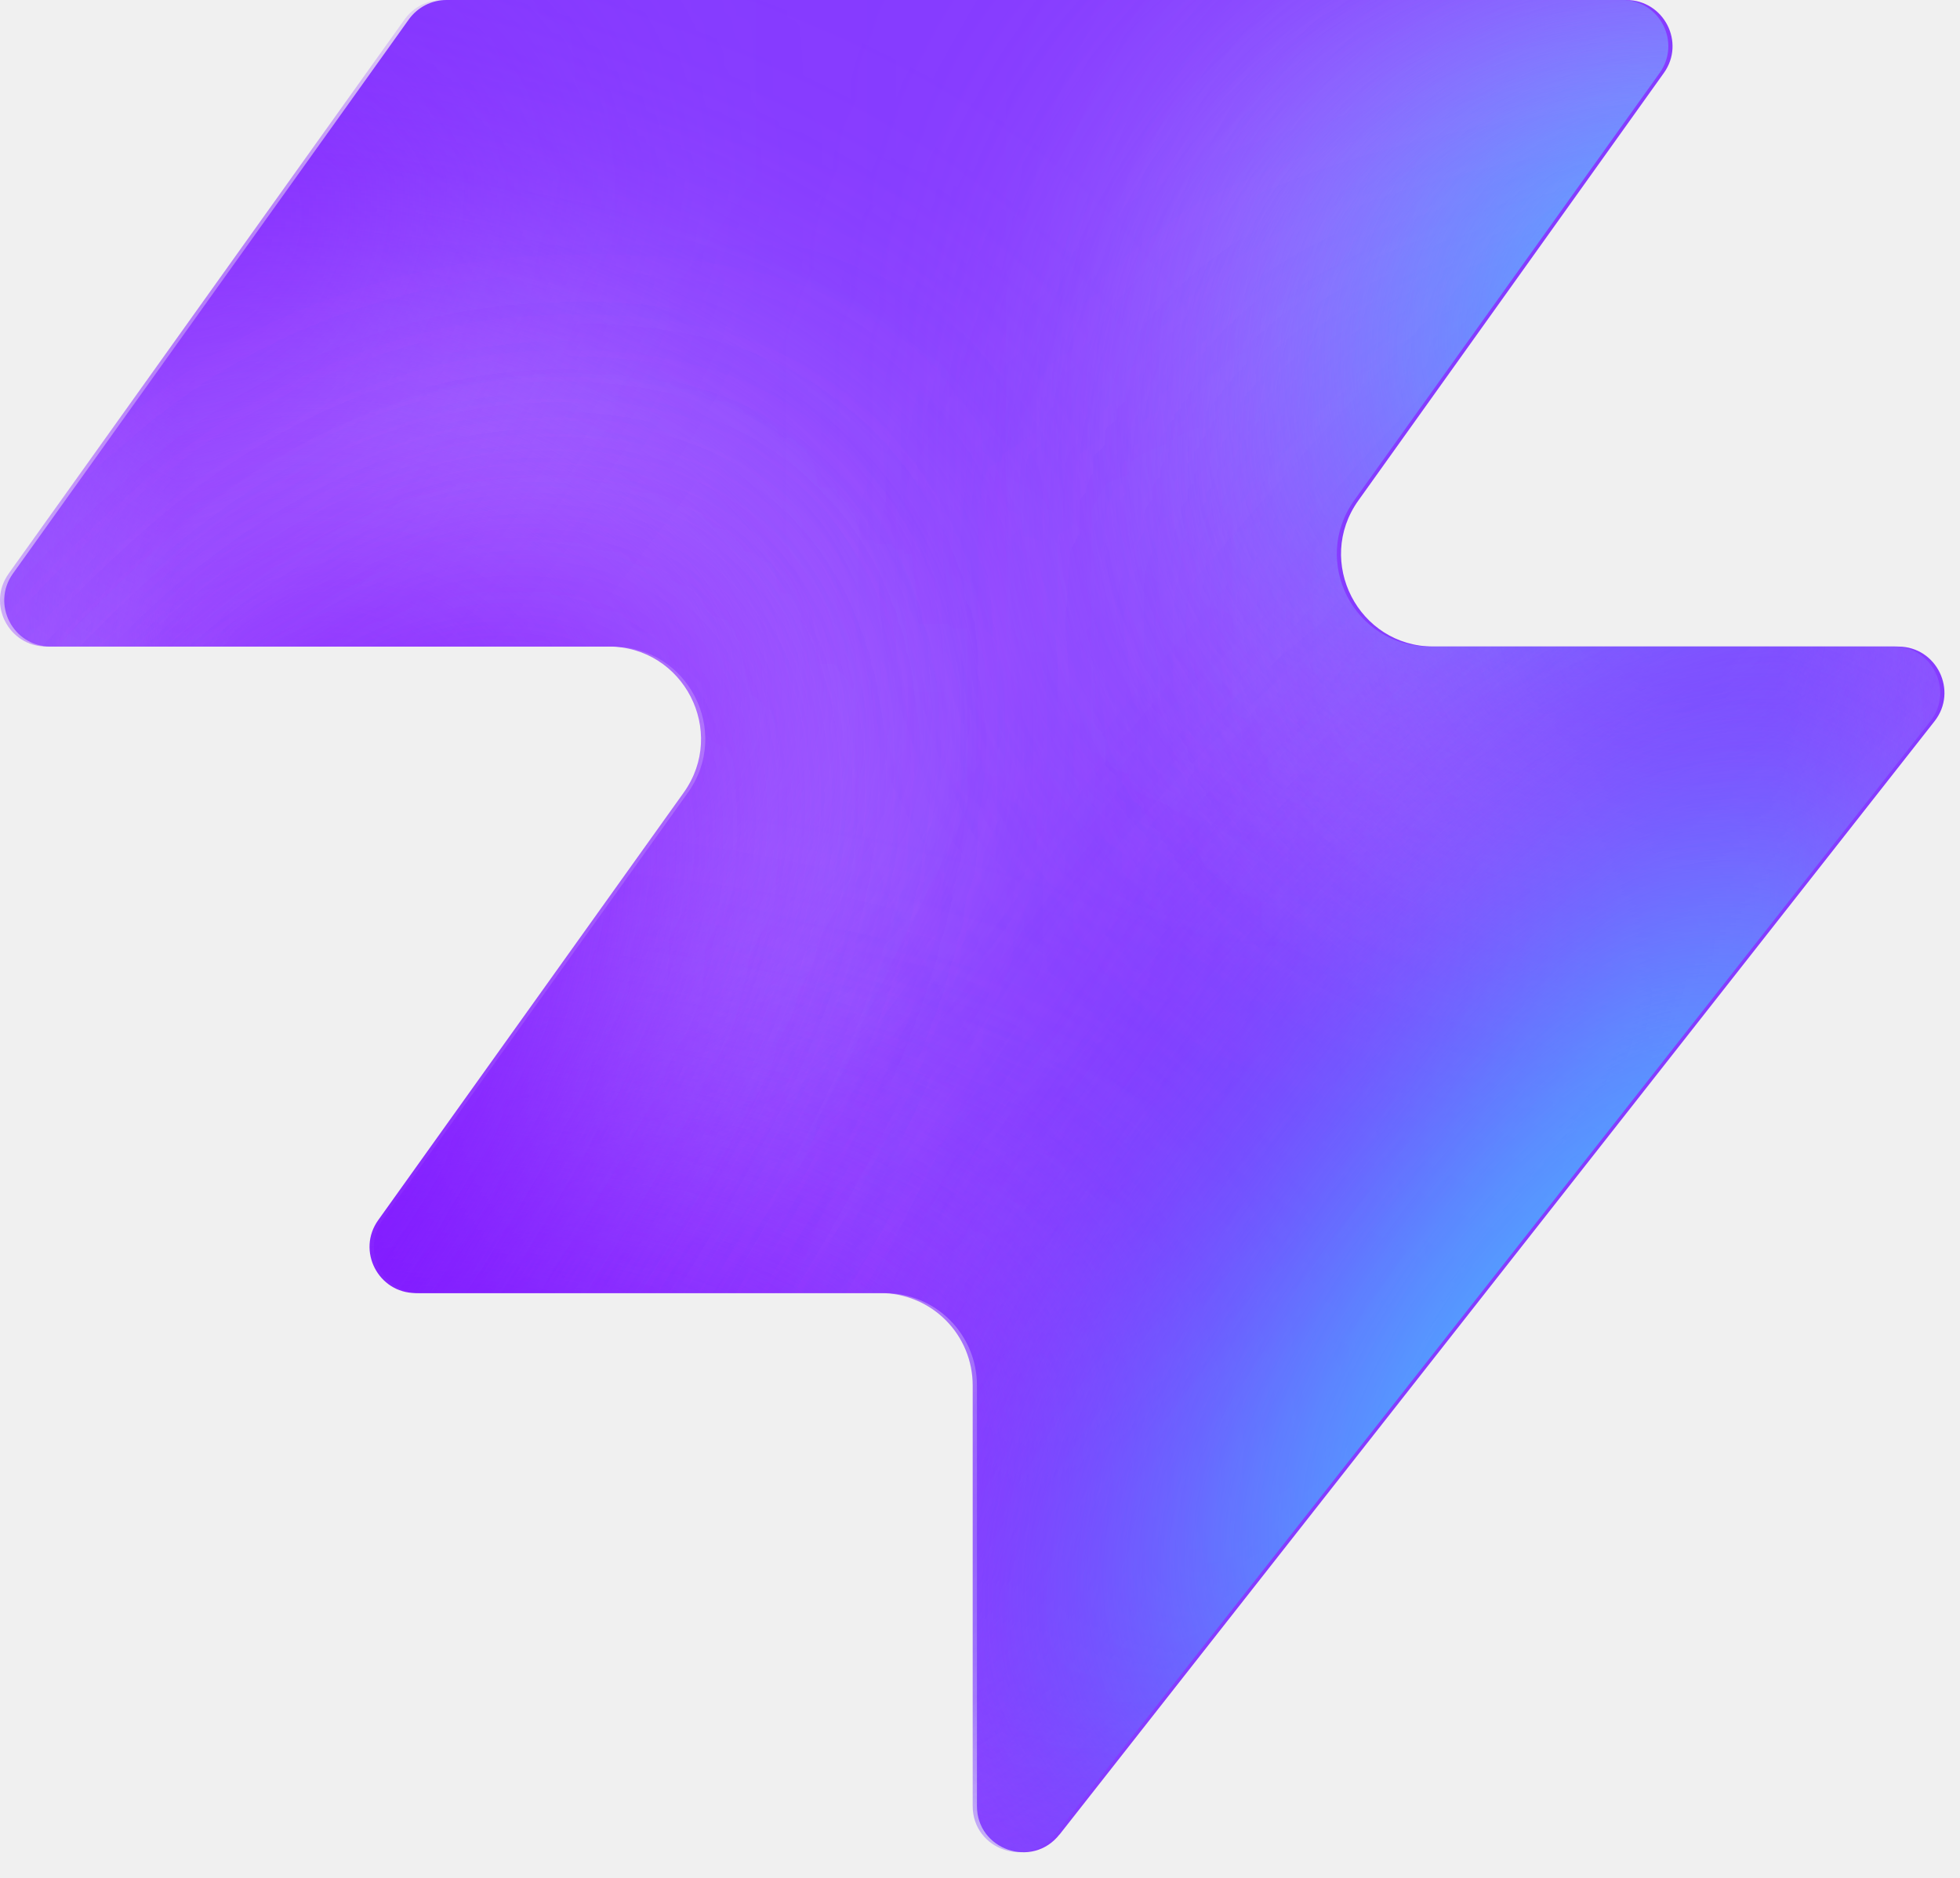
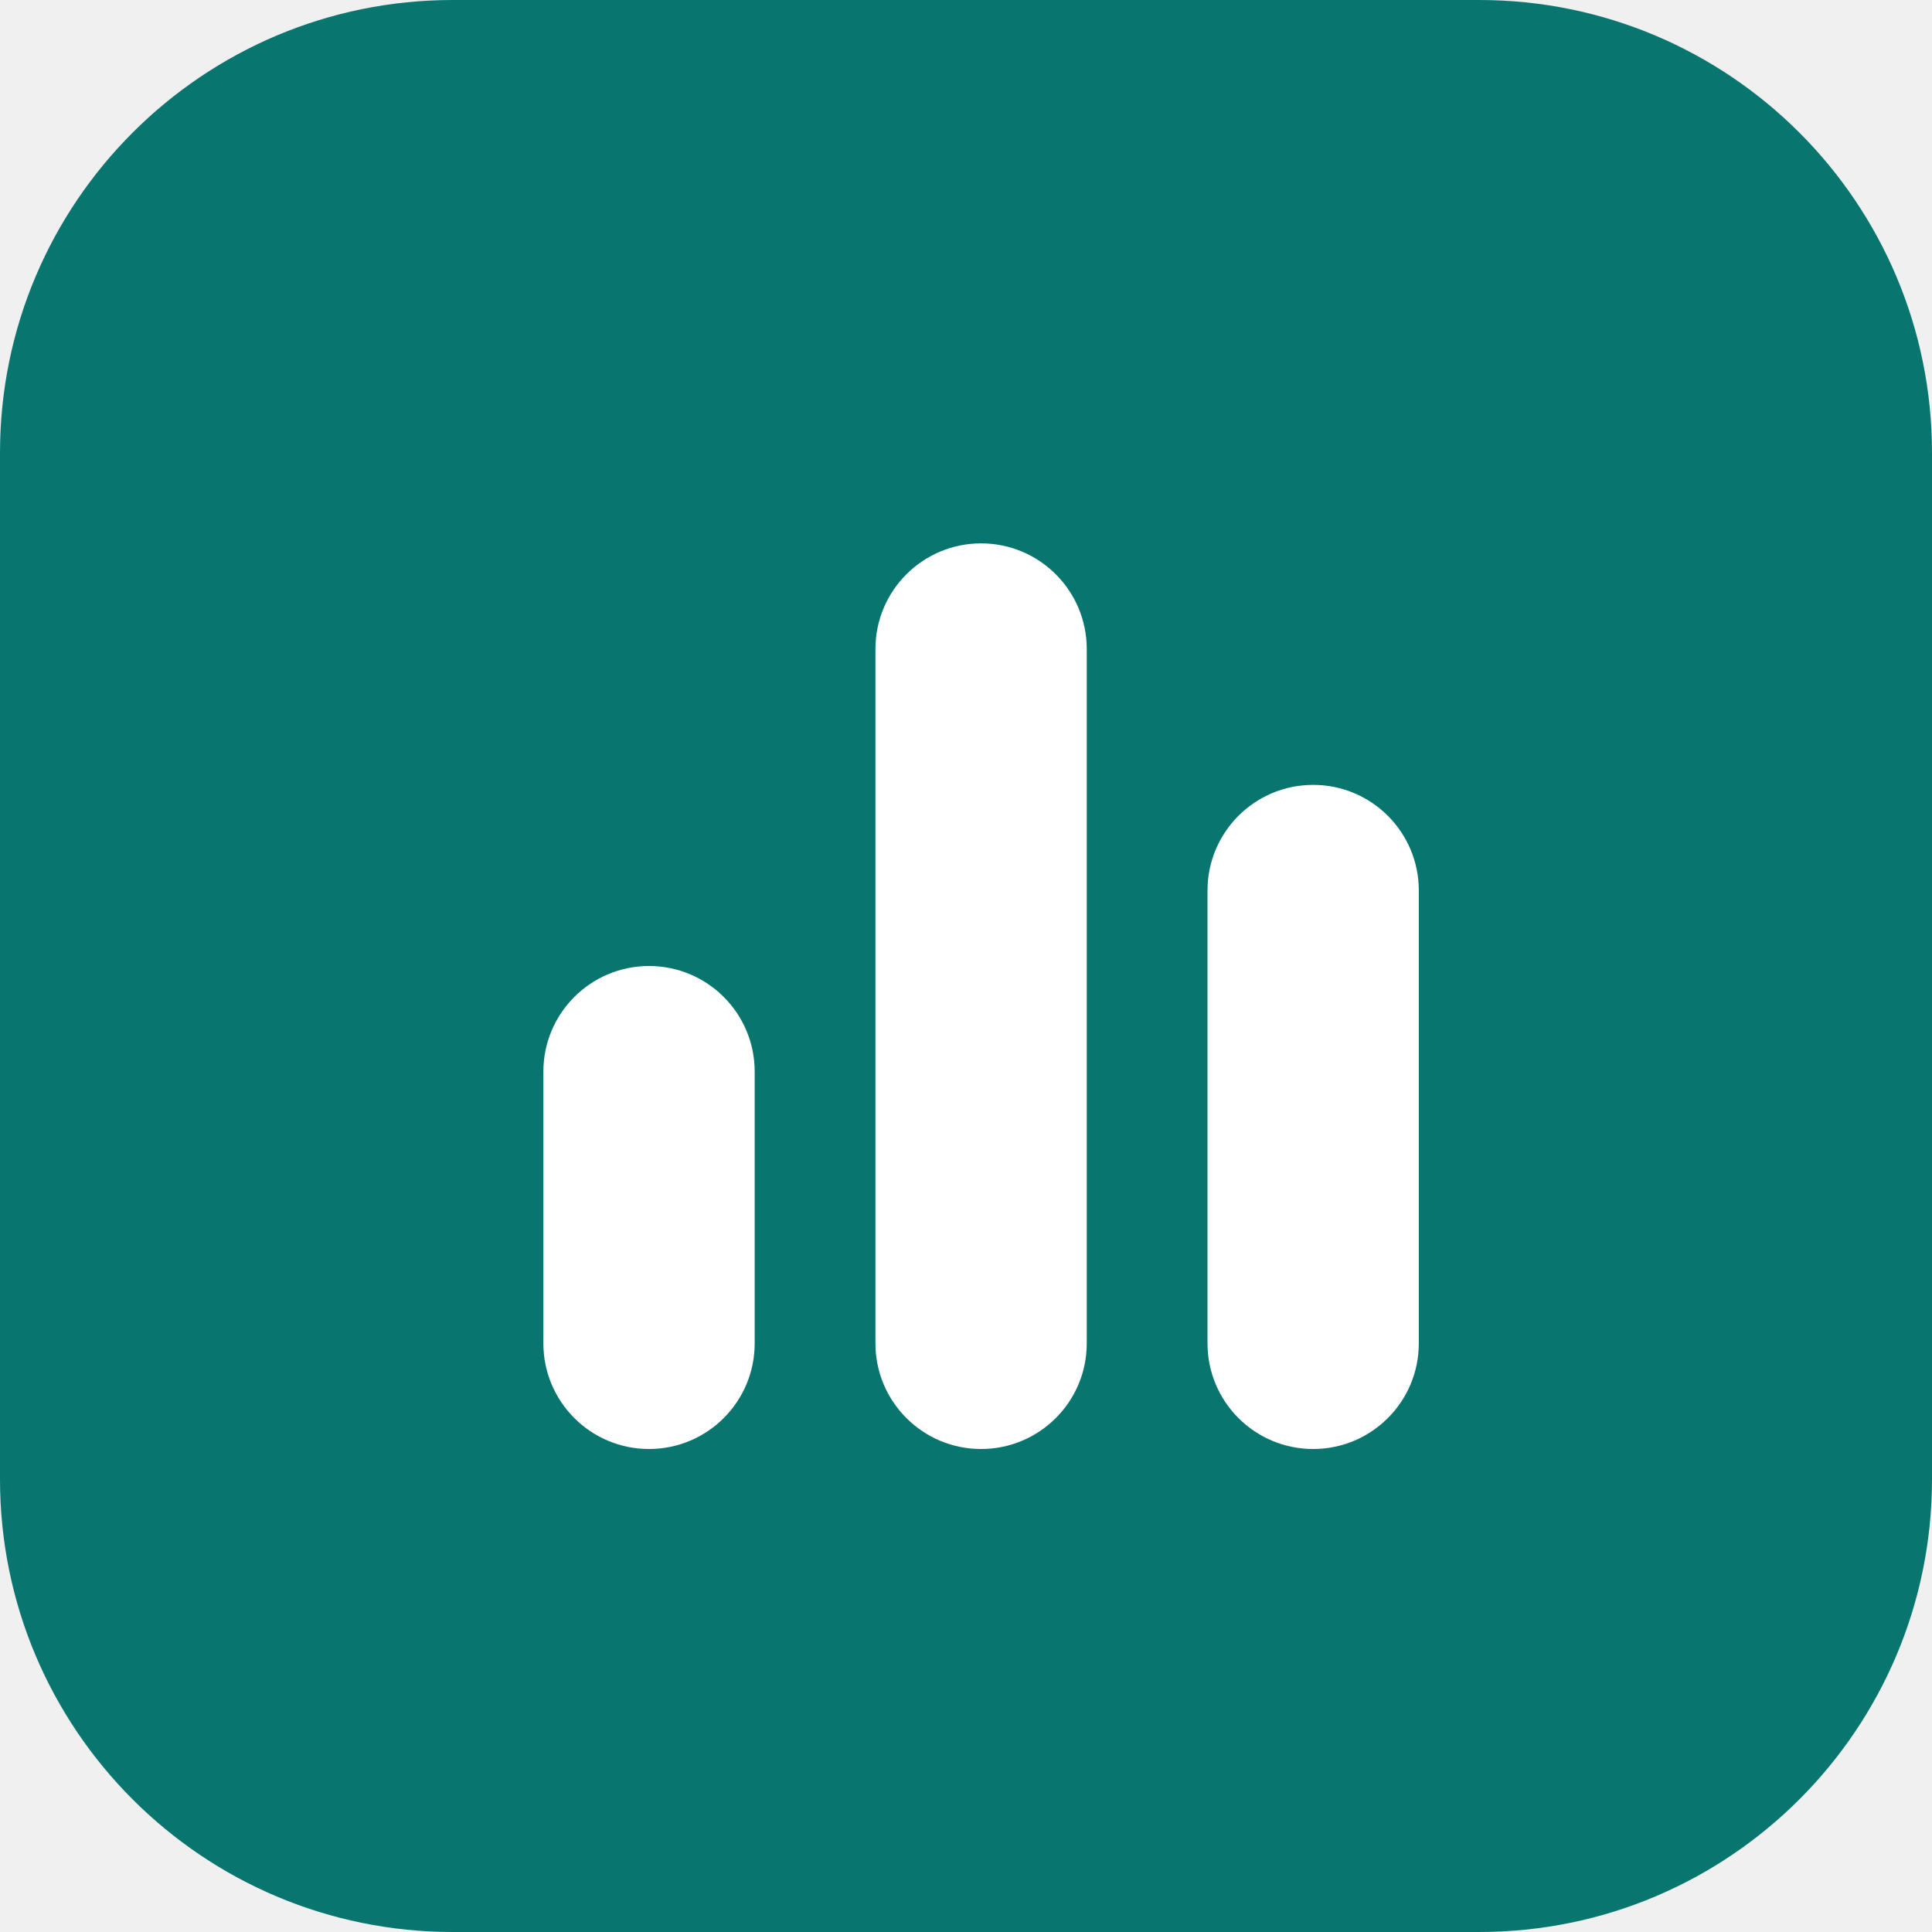
- <svg xmlns="http://www.w3.org/2000/svg" width="48" height="46" fill="none" viewBox="0 0 48 46">
-   <path fill="#863bff" d="M25.946 44.938c-.664.845-2.021.375-2.021-.698V33.937a2.26 2.26 0 0 0-2.262-2.262H10.287c-.92 0-1.456-1.04-.92-1.788l7.48-10.471c1.07-1.497 0-3.578-1.842-3.578H1.237c-.92 0-1.456-1.04-.92-1.788L10.013.474c.214-.297.556-.474.92-.474h28.894c.92 0 1.456 1.04.92 1.788l-7.48 10.471c-1.07 1.498 0 3.579 1.842 3.579h11.377c.943 0 1.473 1.088.89 1.83L25.947 44.94z" style="fill:#863bff;fill:color(display-p3 .525 .23 1);fill-opacity:1" />
-   <mask id="a" width="48" height="46" x="0" y="0" maskUnits="userSpaceOnUse" style="mask-type:alpha">
-     <path fill="#000" d="M25.842 44.938c-.664.844-2.021.375-2.021-.698V33.937a2.26 2.26 0 0 0-2.262-2.262H10.183c-.92 0-1.456-1.04-.92-1.788l7.48-10.471c1.07-1.498 0-3.579-1.842-3.579H1.133c-.92 0-1.456-1.04-.92-1.787L9.91.473c.214-.297.556-.474.92-.474h28.894c.92 0 1.456 1.04.92 1.788l-7.48 10.471c-1.07 1.498 0 3.578 1.842 3.578h11.377c.943 0 1.473 1.088.89 1.832L25.843 44.94z" style="fill:#000;fill-opacity:1" />
-   </mask>
-   <g mask="url(#a)">
-     <g filter="url(#b)">
-       <ellipse cx="5.508" cy="14.704" fill="#ede6ff" rx="5.508" ry="14.704" style="fill:#ede6ff;fill:color(display-p3 .927 .903 1);fill-opacity:1" transform="matrix(.00324 1 1 -.00324 -4.47 31.516)" />
-     </g>
-     <g filter="url(#c)">
-       <ellipse cx="10.399" cy="29.851" fill="#ede6ff" rx="10.399" ry="29.851" style="fill:#ede6ff;fill:color(display-p3 .927 .903 1);fill-opacity:1" transform="matrix(.00324 1 1 -.00324 -39.328 7.883)" />
-     </g>
-     <g filter="url(#d)">
-       <ellipse cx="5.508" cy="30.487" fill="#7e14ff" rx="5.508" ry="30.487" style="fill:#7e14ff;fill:color(display-p3 .492 .077 1);fill-opacity:1" transform="rotate(89.814 -25.913 -14.639)scale(1 -1)" />
-     </g>
-     <g filter="url(#e)">
-       <ellipse cx="5.508" cy="30.599" fill="#7e14ff" rx="5.508" ry="30.599" style="fill:#7e14ff;fill:color(display-p3 .492 .077 1);fill-opacity:1" transform="rotate(89.814 -32.644 -3.334)scale(1 -1)" />
-     </g>
-     <g filter="url(#f)">
-       <ellipse cx="5.508" cy="30.599" fill="#7e14ff" rx="5.508" ry="30.599" style="fill:#7e14ff;fill:color(display-p3 .492 .077 1);fill-opacity:1" transform="matrix(.00324 1 1 -.00324 -34.34 30.47)" />
-     </g>
-     <g filter="url(#g)">
-       <ellipse cx="14.072" cy="22.078" fill="#ede6ff" rx="14.072" ry="22.078" style="fill:#ede6ff;fill:color(display-p3 .927 .903 1);fill-opacity:1" transform="rotate(93.35 24.506 48.493)scale(-1 1)" />
-     </g>
-     <g filter="url(#h)">
-       <ellipse cx="3.47" cy="21.501" fill="#7e14ff" rx="3.47" ry="21.501" style="fill:#7e14ff;fill:color(display-p3 .492 .077 1);fill-opacity:1" transform="rotate(89.009 28.708 47.59)scale(-1 1)" />
-     </g>
-     <g filter="url(#i)">
-       <ellipse cx="3.47" cy="21.501" fill="#7e14ff" rx="3.47" ry="21.501" style="fill:#7e14ff;fill:color(display-p3 .492 .077 1);fill-opacity:1" transform="rotate(89.009 28.708 47.59)scale(-1 1)" />
-     </g>
-     <g filter="url(#j)">
-       <ellipse cx=".387" cy="8.972" fill="#7e14ff" rx="4.407" ry="29.108" style="fill:#7e14ff;fill:color(display-p3 .492 .077 1);fill-opacity:1" transform="rotate(39.51 .387 8.972)" />
-     </g>
-     <g filter="url(#k)">
-       <ellipse cx="47.523" cy="-6.092" fill="#7e14ff" rx="4.407" ry="29.108" style="fill:#7e14ff;fill:color(display-p3 .492 .077 1);fill-opacity:1" transform="rotate(37.892 47.523 -6.092)" />
-     </g>
-     <g filter="url(#l)">
-       <ellipse cx="41.412" cy="6.333" fill="#47bfff" rx="5.971" ry="9.665" style="fill:#47bfff;fill:color(display-p3 .28 .748 1);fill-opacity:1" transform="rotate(37.892 41.412 6.333)" />
-     </g>
-     <g filter="url(#m)">
-       <ellipse cx="-1.879" cy="38.332" fill="#7e14ff" rx="4.407" ry="29.108" style="fill:#7e14ff;fill:color(display-p3 .492 .077 1);fill-opacity:1" transform="rotate(37.892 -1.88 38.332)" />
-     </g>
-     <g filter="url(#n)">
-       <ellipse cx="-1.879" cy="38.332" fill="#7e14ff" rx="4.407" ry="29.108" style="fill:#7e14ff;fill:color(display-p3 .492 .077 1);fill-opacity:1" transform="rotate(37.892 -1.88 38.332)" />
-     </g>
-     <g filter="url(#o)">
-       <ellipse cx="35.651" cy="29.907" fill="#7e14ff" rx="4.407" ry="29.108" style="fill:#7e14ff;fill:color(display-p3 .492 .077 1);fill-opacity:1" transform="rotate(37.892 35.651 29.907)" />
-     </g>
-     <g filter="url(#p)">
-       <ellipse cx="38.418" cy="32.4" fill="#47bfff" rx="5.971" ry="15.297" style="fill:#47bfff;fill:color(display-p3 .28 .748 1);fill-opacity:1" transform="rotate(37.892 38.418 32.4)" />
-     </g>
-   </g>
-   <defs>
-     <filter id="b" width="60.045" height="41.654" x="-19.77" y="16.149" color-interpolation-filters="sRGB" filterUnits="userSpaceOnUse">
-       <feFlood flood-opacity="0" result="BackgroundImageFix" />
-       <feBlend in="SourceGraphic" in2="BackgroundImageFix" result="shape" />
-       <feGaussianBlur result="effect1_foregroundBlur_2002_17158" stdDeviation="7.659" />
-     </filter>
-     <filter id="c" width="90.34" height="51.437" x="-54.613" y="-7.533" color-interpolation-filters="sRGB" filterUnits="userSpaceOnUse">
-       <feFlood flood-opacity="0" result="BackgroundImageFix" />
-       <feBlend in="SourceGraphic" in2="BackgroundImageFix" result="shape" />
-       <feGaussianBlur result="effect1_foregroundBlur_2002_17158" stdDeviation="7.659" />
-     </filter>
-     <filter id="d" width="79.355" height="29.4" x="-49.64" y="2.03" color-interpolation-filters="sRGB" filterUnits="userSpaceOnUse">
-       <feFlood flood-opacity="0" result="BackgroundImageFix" />
-       <feBlend in="SourceGraphic" in2="BackgroundImageFix" result="shape" />
-       <feGaussianBlur result="effect1_foregroundBlur_2002_17158" stdDeviation="4.596" />
-     </filter>
-     <filter id="e" width="79.579" height="29.4" x="-45.045" y="20.029" color-interpolation-filters="sRGB" filterUnits="userSpaceOnUse">
-       <feFlood flood-opacity="0" result="BackgroundImageFix" />
-       <feBlend in="SourceGraphic" in2="BackgroundImageFix" result="shape" />
-       <feGaussianBlur result="effect1_foregroundBlur_2002_17158" stdDeviation="4.596" />
-     </filter>
-     <filter id="f" width="79.579" height="29.4" x="-43.513" y="21.178" color-interpolation-filters="sRGB" filterUnits="userSpaceOnUse">
-       <feFlood flood-opacity="0" result="BackgroundImageFix" />
-       <feBlend in="SourceGraphic" in2="BackgroundImageFix" result="shape" />
-       <feGaussianBlur result="effect1_foregroundBlur_2002_17158" stdDeviation="4.596" />
-     </filter>
-     <filter id="g" width="74.749" height="58.852" x="15.756" y="-17.901" color-interpolation-filters="sRGB" filterUnits="userSpaceOnUse">
-       <feFlood flood-opacity="0" result="BackgroundImageFix" />
-       <feBlend in="SourceGraphic" in2="BackgroundImageFix" result="shape" />
-       <feGaussianBlur result="effect1_foregroundBlur_2002_17158" stdDeviation="7.659" />
-     </filter>
-     <filter id="h" width="61.377" height="25.362" x="23.548" y="2.284" color-interpolation-filters="sRGB" filterUnits="userSpaceOnUse">
-       <feFlood flood-opacity="0" result="BackgroundImageFix" />
-       <feBlend in="SourceGraphic" in2="BackgroundImageFix" result="shape" />
-       <feGaussianBlur result="effect1_foregroundBlur_2002_17158" stdDeviation="4.596" />
-     </filter>
-     <filter id="i" width="61.377" height="25.362" x="23.548" y="2.284" color-interpolation-filters="sRGB" filterUnits="userSpaceOnUse">
-       <feFlood flood-opacity="0" result="BackgroundImageFix" />
-       <feBlend in="SourceGraphic" in2="BackgroundImageFix" result="shape" />
-       <feGaussianBlur result="effect1_foregroundBlur_2002_17158" stdDeviation="4.596" />
-     </filter>
-     <filter id="j" width="56.045" height="63.649" x="-27.636" y="-22.853" color-interpolation-filters="sRGB" filterUnits="userSpaceOnUse">
-       <feFlood flood-opacity="0" result="BackgroundImageFix" />
-       <feBlend in="SourceGraphic" in2="BackgroundImageFix" result="shape" />
-       <feGaussianBlur result="effect1_foregroundBlur_2002_17158" stdDeviation="4.596" />
-     </filter>
-     <filter id="k" width="54.814" height="64.646" x="20.116" y="-38.415" color-interpolation-filters="sRGB" filterUnits="userSpaceOnUse">
-       <feFlood flood-opacity="0" result="BackgroundImageFix" />
-       <feBlend in="SourceGraphic" in2="BackgroundImageFix" result="shape" />
-       <feGaussianBlur result="effect1_foregroundBlur_2002_17158" stdDeviation="4.596" />
-     </filter>
-     <filter id="l" width="33.541" height="35.313" x="24.641" y="-11.323" color-interpolation-filters="sRGB" filterUnits="userSpaceOnUse">
-       <feFlood flood-opacity="0" result="BackgroundImageFix" />
-       <feBlend in="SourceGraphic" in2="BackgroundImageFix" result="shape" />
-       <feGaussianBlur result="effect1_foregroundBlur_2002_17158" stdDeviation="4.596" />
-     </filter>
-     <filter id="m" width="54.814" height="64.646" x="-29.286" y="6.009" color-interpolation-filters="sRGB" filterUnits="userSpaceOnUse">
-       <feFlood flood-opacity="0" result="BackgroundImageFix" />
-       <feBlend in="SourceGraphic" in2="BackgroundImageFix" result="shape" />
-       <feGaussianBlur result="effect1_foregroundBlur_2002_17158" stdDeviation="4.596" />
-     </filter>
-     <filter id="n" width="54.814" height="64.646" x="-29.286" y="6.009" color-interpolation-filters="sRGB" filterUnits="userSpaceOnUse">
-       <feFlood flood-opacity="0" result="BackgroundImageFix" />
-       <feBlend in="SourceGraphic" in2="BackgroundImageFix" result="shape" />
-       <feGaussianBlur result="effect1_foregroundBlur_2002_17158" stdDeviation="4.596" />
-     </filter>
-     <filter id="o" width="54.814" height="64.646" x="8.244" y="-2.416" color-interpolation-filters="sRGB" filterUnits="userSpaceOnUse">
-       <feFlood flood-opacity="0" result="BackgroundImageFix" />
-       <feBlend in="SourceGraphic" in2="BackgroundImageFix" result="shape" />
-       <feGaussianBlur result="effect1_foregroundBlur_2002_17158" stdDeviation="4.596" />
-     </filter>
-     <filter id="p" width="39.409" height="43.623" x="18.713" y="10.588" color-interpolation-filters="sRGB" filterUnits="userSpaceOnUse">
-       <feFlood flood-opacity="0" result="BackgroundImageFix" />
-       <feBlend in="SourceGraphic" in2="BackgroundImageFix" result="shape" />
-       <feGaussianBlur result="effect1_foregroundBlur_2002_17158" stdDeviation="4.596" />
-     </filter>
-   </defs>
+ <svg xmlns="http://www.w3.org/2000/svg" viewBox="0 0 64 64">
+   <rect width="64" height="64" rx="15" fill="#08766f" />
+   <rect x="18" y="32" width="7" height="16" rx="3.5" fill="#fff" />
+   <rect x="29" y="18" width="7" height="30" rx="3.5" fill="#fff" />
+   <rect x="40" y="26" width="7" height="22" rx="3.5" fill="#fff" />
</svg>
